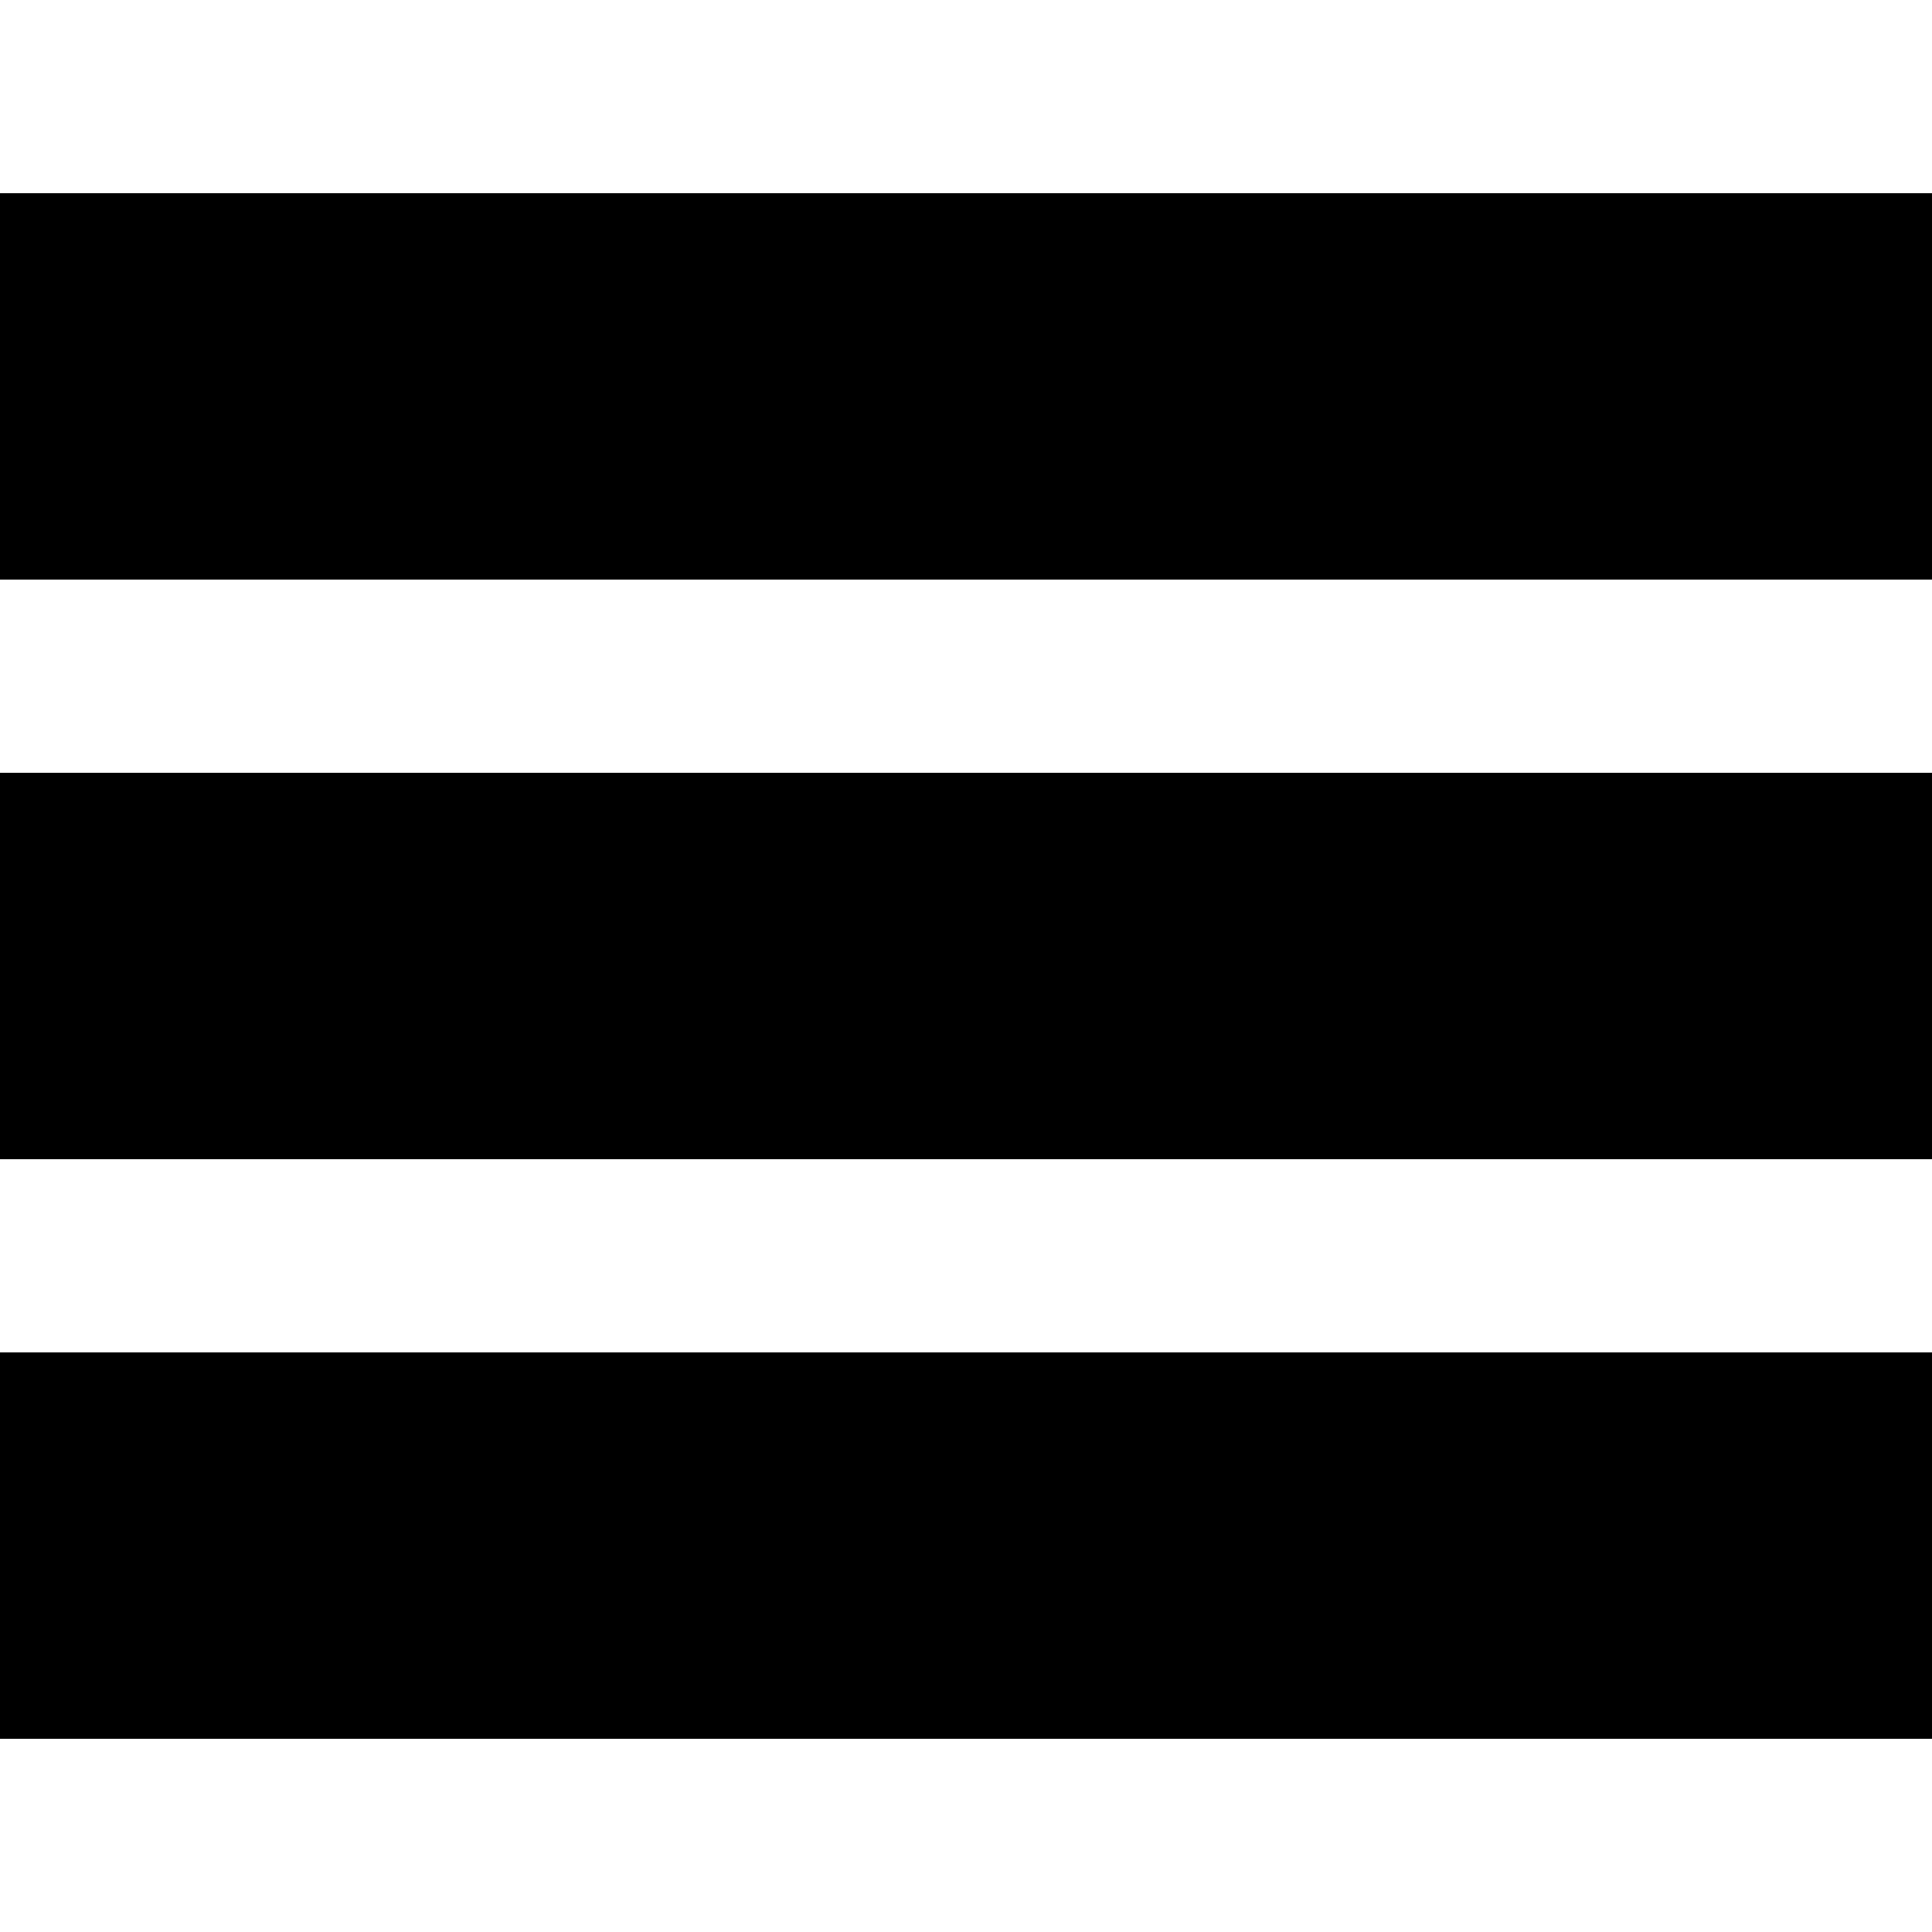
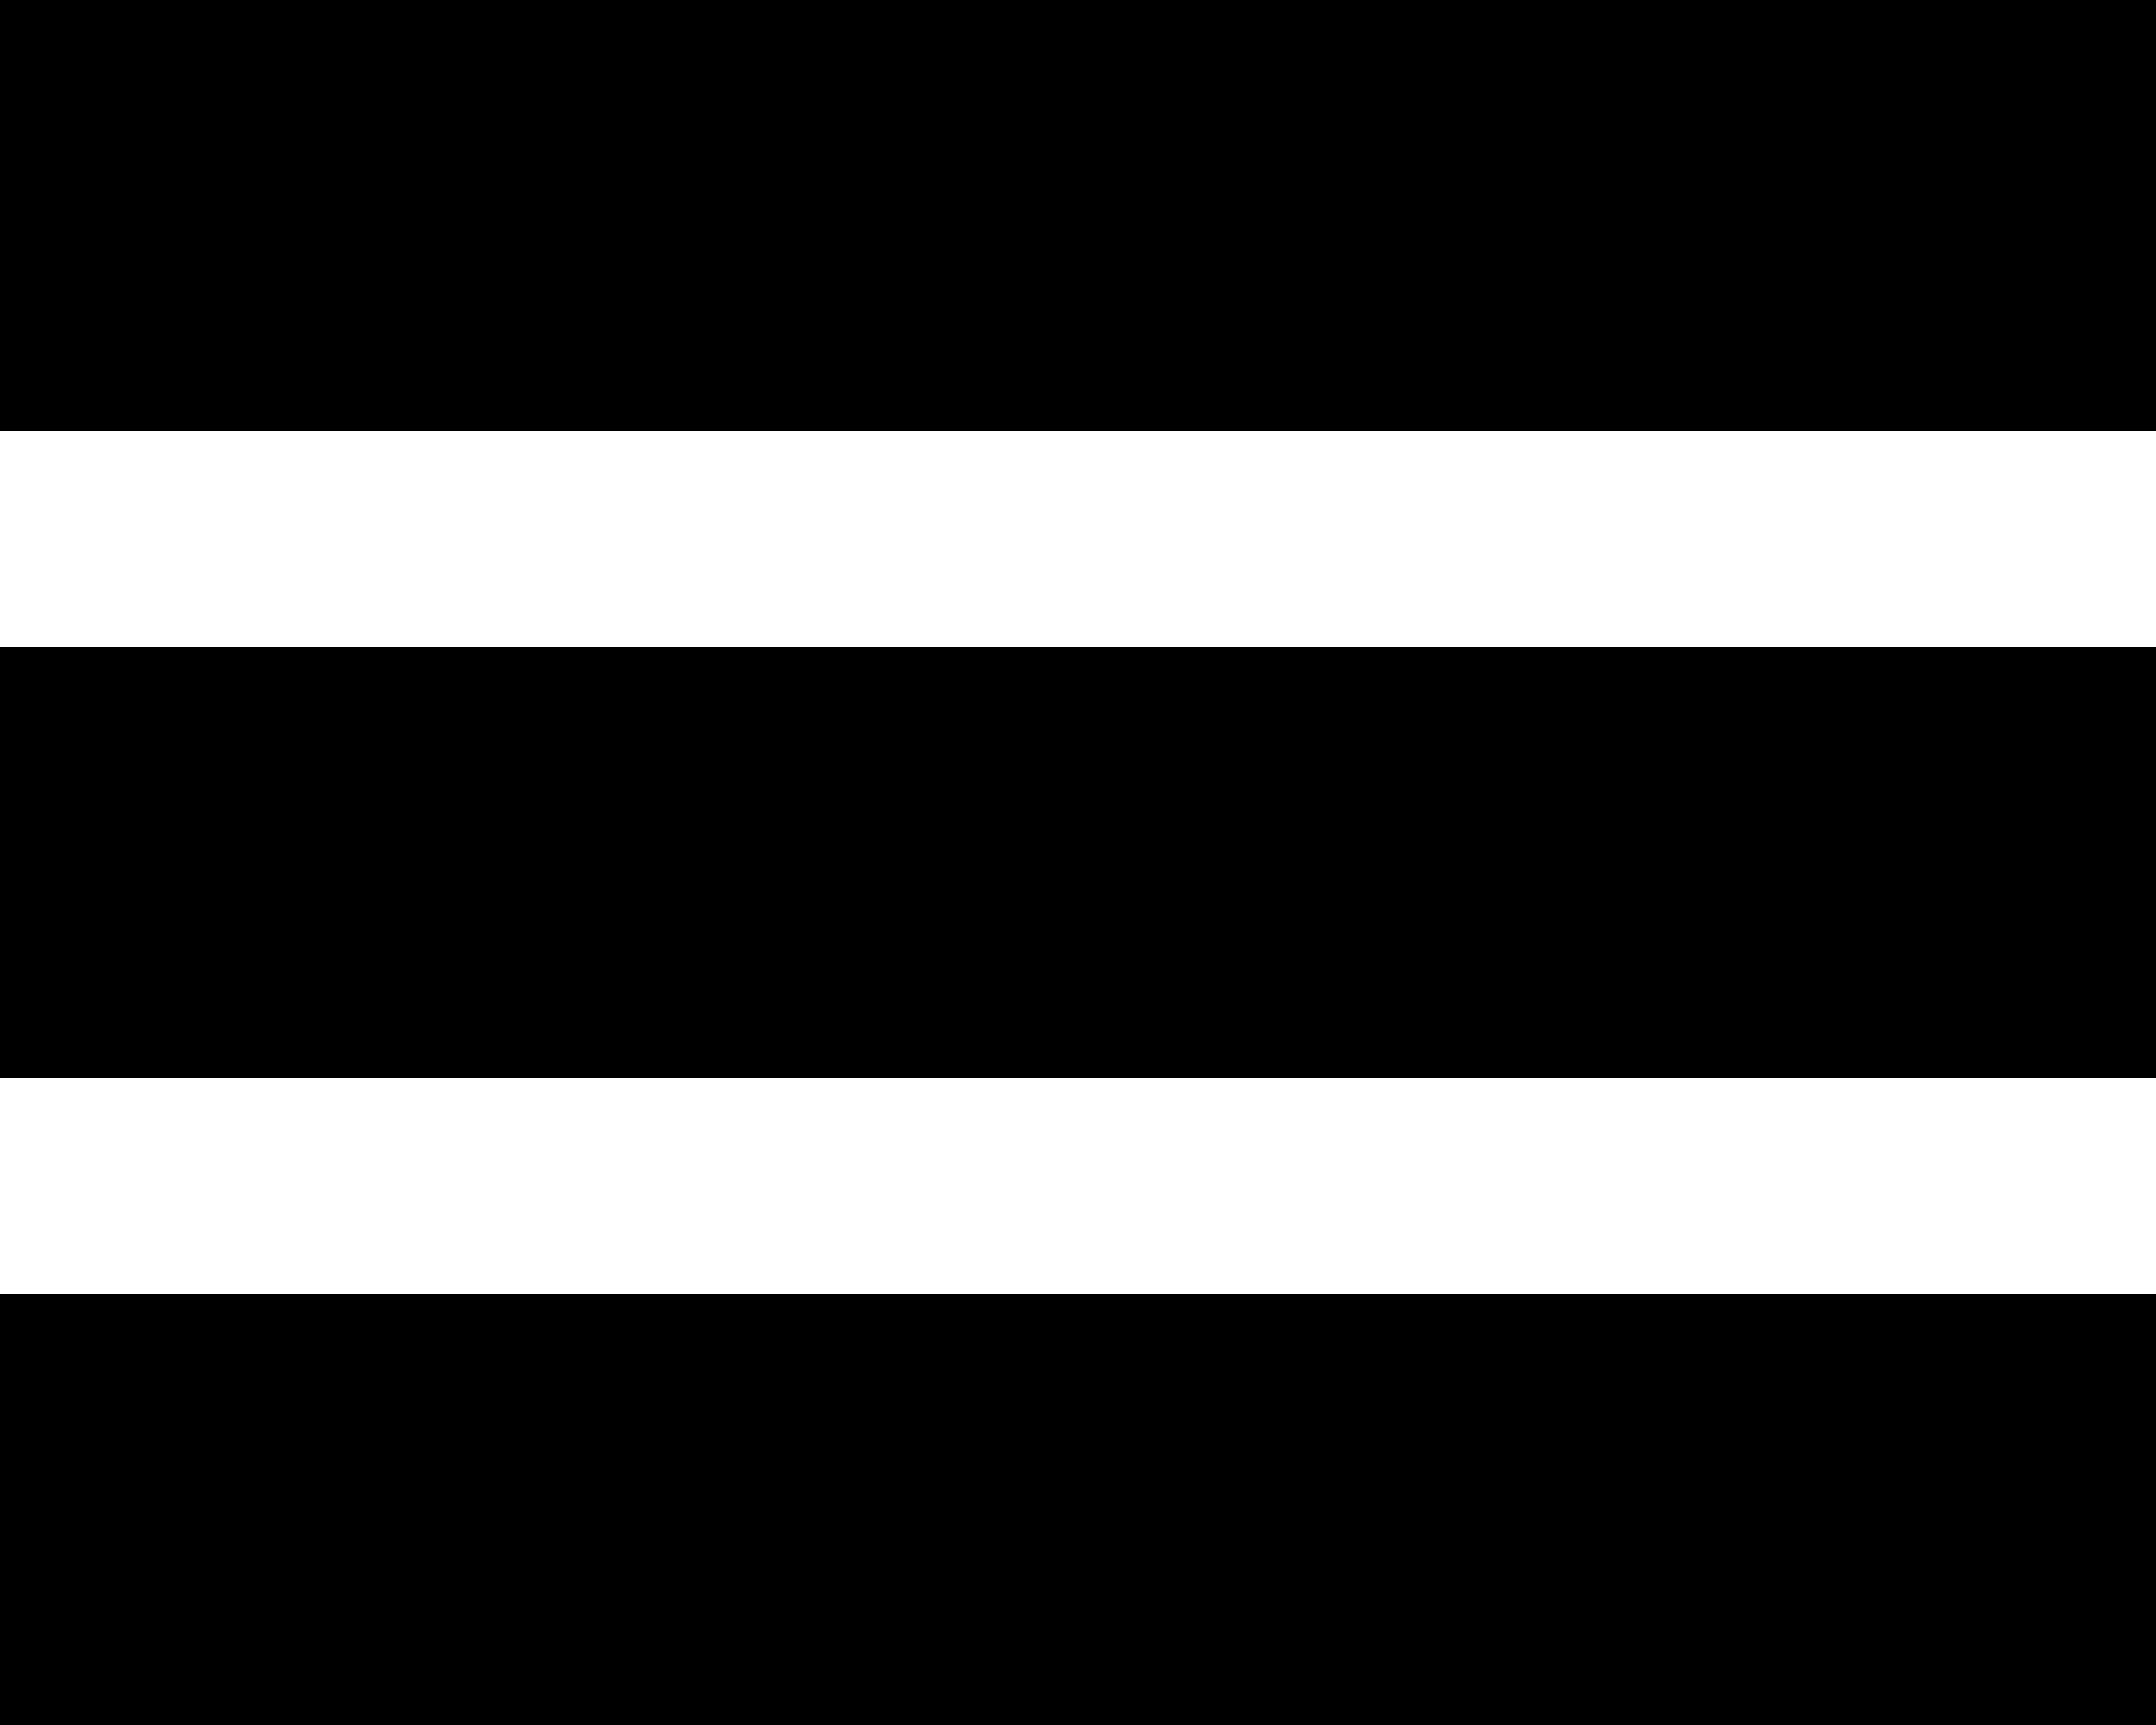
- <svg xmlns="http://www.w3.org/2000/svg" xmlns:xlink="http://www.w3.org/1999/xlink" fill="current" viewBox="0 0 100 80" width="30" height="30">
+ <svg xmlns="http://www.w3.org/2000/svg" xmlns:xlink="http://www.w3.org/1999/xlink" fill="current" viewBox="0 0 100 80">
  <symbol id="line">
    <rect width="100" height="20" fill="currentColor" />
  </symbol>
  <use xlink:href="#line" y="0" />
  <use xlink:href="#line" y="30" />
  <use xlink:href="#line" y="60" />
</svg>
